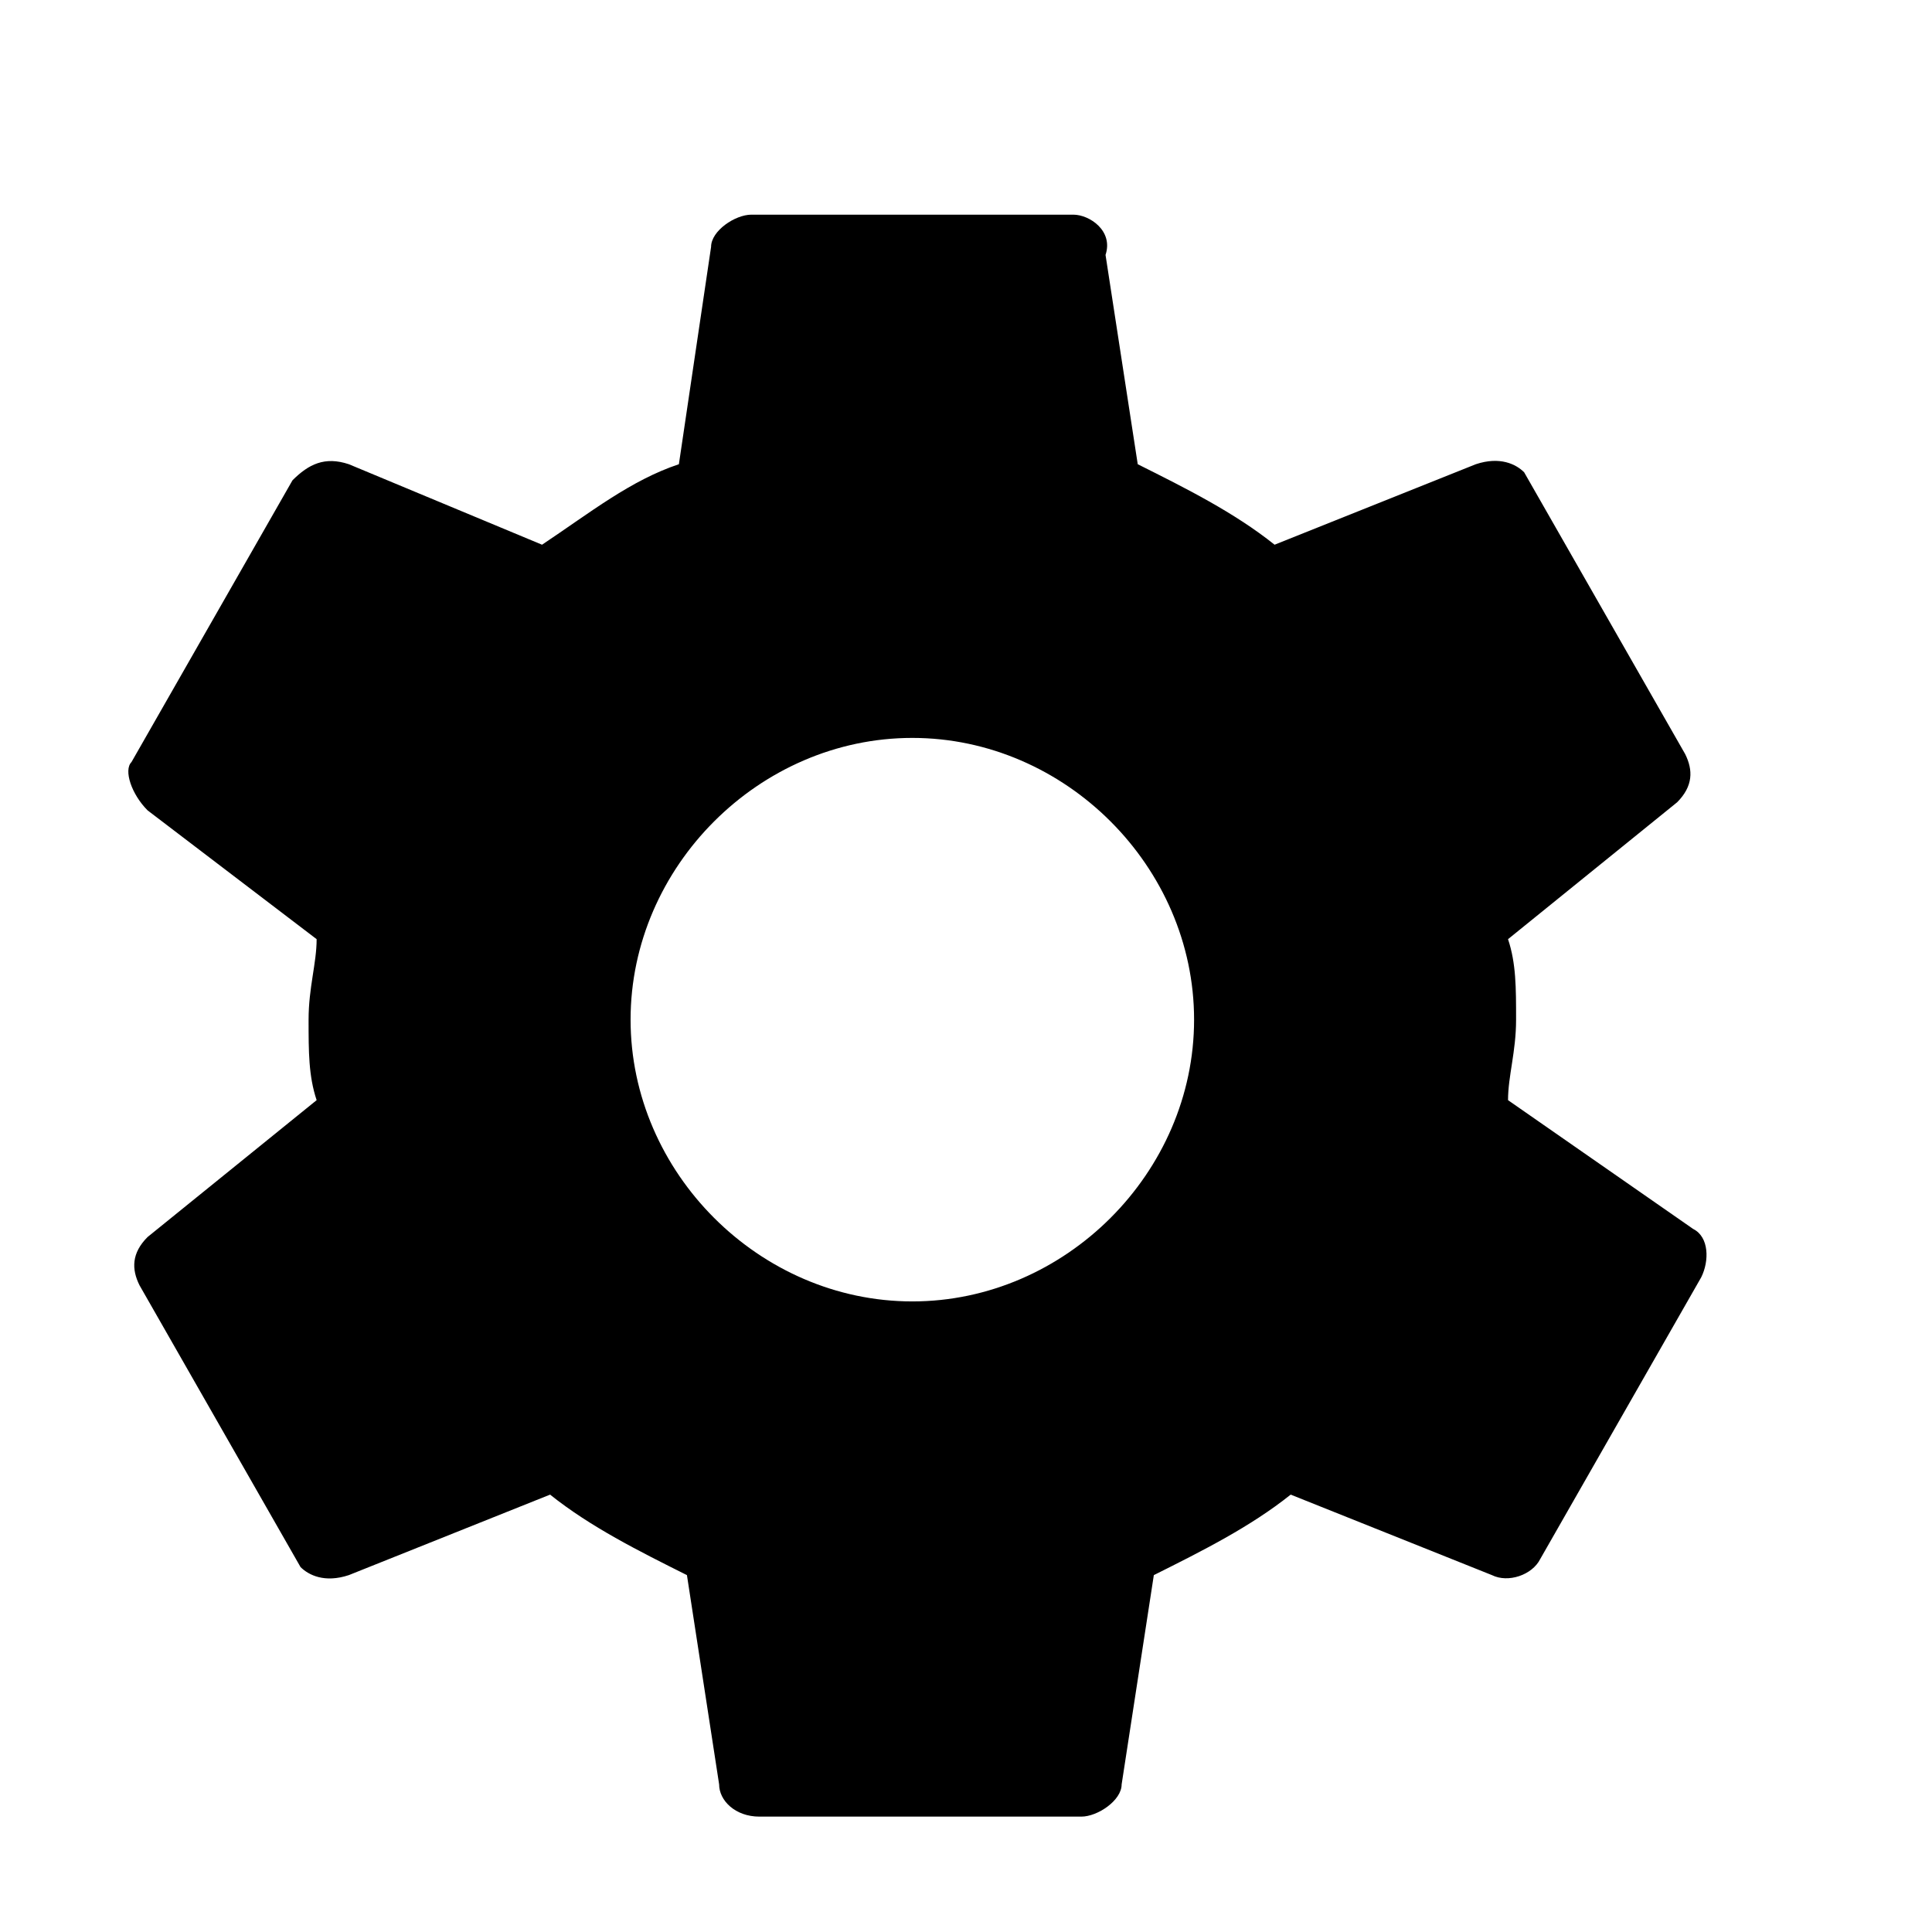
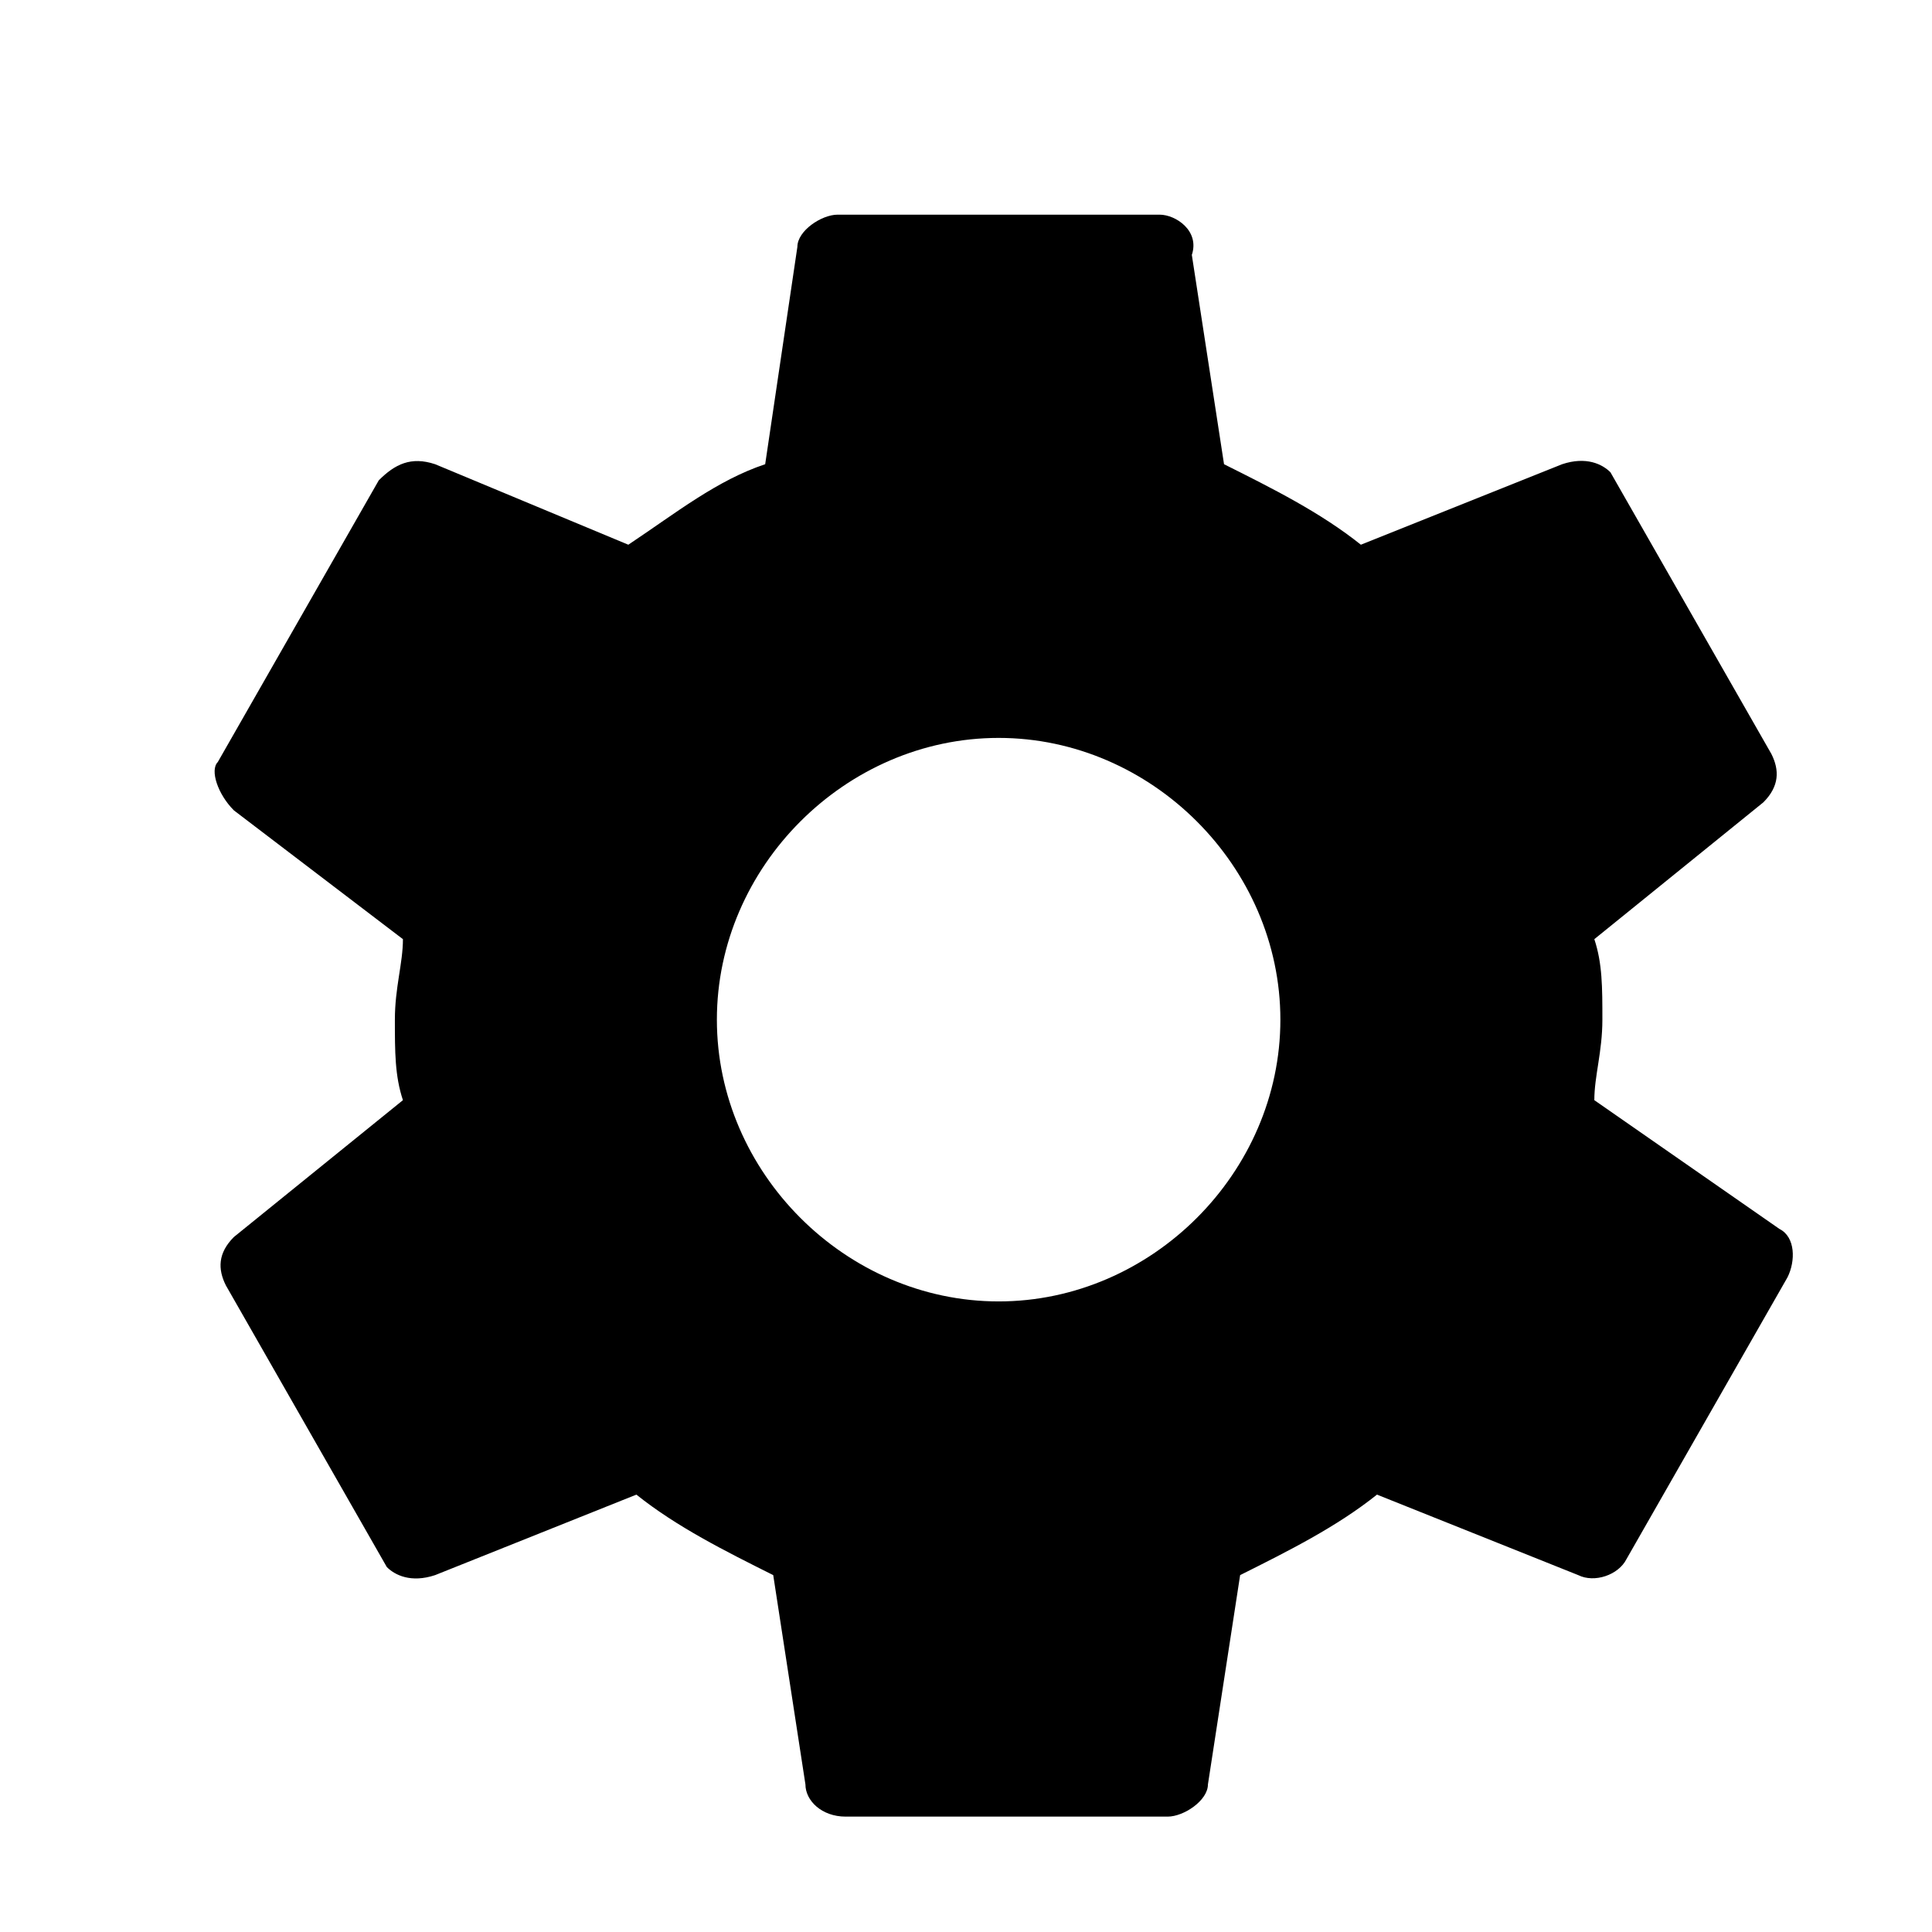
<svg xmlns="http://www.w3.org/2000/svg" viewBox="0 0 18 18" version="1.1">
  <defs />
  <g stroke="none" stroke-width="1" fill-rule="evenodd">
-     <g transform="translate(1, 2)">
-       <path d="M13.05,8.25 C13.05,8.025 13.125,7.8 13.125,7.5 C13.125,7.2 13.125,6.975 13.05,6.75 L14.625,5.475 C14.775,5.325 14.775,5.175 14.7,5.025 L13.2,2.4 C13.125,2.325 12.975,2.25 12.75,2.325 L10.875,3.075 C10.5,2.775 10.05,2.55 9.6,2.325 L9.3,0.375 C9.375,0.15 9.15,0 9,0 L6,0 C5.85,0 5.625,0.15 5.625,0.3 L5.325,2.325 C4.875,2.475 4.5,2.775 4.05,3.075 L2.25,2.325 C2.025,2.25 1.875,2.325 1.725,2.475 L0.225,5.1 C0.15,5.175 0.225,5.4 0.375,5.55 L1.95,6.75 C1.95,6.975 1.875,7.2 1.875,7.5 C1.875,7.8 1.875,8.025 1.95,8.25 L0.375,9.525 C0.225,9.675 0.225,9.825 0.3,9.975 L1.8,12.6 C1.875,12.675 2.025,12.75 2.25,12.675 L4.125,11.925 C4.5,12.225 4.95,12.45 5.4,12.675 L5.7,14.625 C5.7,14.775 5.85,14.925 6.075,14.925 L9.075,14.925 C9.225,14.925 9.45,14.775 9.45,14.625 L9.75,12.675 C10.2,12.45 10.65,12.225 11.025,11.925 L12.9,12.675 C13.05,12.75 13.275,12.675 13.35,12.525 L14.85,9.9 C14.925,9.75 14.925,9.525 14.775,9.45 L13.05,8.25 L13.05,8.25 Z M7.5,10.125 C6.075,10.125 4.875,8.925 4.875,7.5 C4.875,6.075 6.075,4.875 7.5,4.875 C8.925,4.875 10.125,6.075 10.125,7.5 C10.125,8.925 8.925,10.125 7.5,10.125 L7.5,10.125 Z" />
-     </g>
+     <path d="M14.854,10.25 C14.854,10.025 14.929,9.8 14.929,9.5 C14.929,9.2 14.929,8.975 14.854,8.75 L16.429,7.475 C16.579,7.325 16.579,7.175 16.504,7.025 L15.004,4.4 C14.929,4.325 14.779,4.25 14.554,4.325 L12.679,5.075 C12.304,4.775 11.854,4.55 11.404,4.325 L11.104,2.375 C11.179,2.15 10.954,2 10.804,2 L7.804,2 C7.654,2 7.429,2.15 7.429,2.3 L7.129,4.325 C6.679,4.475 6.304,4.775 5.854,5.075 L4.054,4.325 C3.829,4.25 3.679,4.325 3.529,4.475 L2.029,7.1 C1.954,7.175 2.029,7.4 2.179,7.55 L3.754,8.75 C3.754,8.975 3.679,9.2 3.679,9.5 C3.679,9.8 3.679,10.025 3.754,10.25 L2.179,11.525 C2.029,11.675 2.029,11.825 2.104,11.975 L3.604,14.6 C3.679,14.675 3.829,14.75 4.054,14.675 L5.929,13.925 C6.304,14.225 6.754,14.45 7.204,14.675 L7.504,16.625 C7.504,16.775 7.654,16.925 7.879,16.925 L10.879,16.925 C11.029,16.925 11.254,16.775 11.254,16.625 L11.554,14.675 C12.004,14.45 12.454,14.225 12.829,13.925 L14.704,14.675 C14.854,14.75 15.079,14.675 15.154,14.525 L16.654,11.9 C16.729,11.75 16.729,11.525 16.579,11.45 L14.854,10.25 L14.854,10.25 Z M9.304,12.125 C7.879,12.125 6.679,10.925 6.679,9.5 C6.679,8.075 7.879,6.875 9.304,6.875 C10.729,6.875 11.929,8.075 11.929,9.5 C11.929,10.925 10.729,12.125 9.304,12.125 L9.304,12.125 Z" />
  </g>
</svg>
